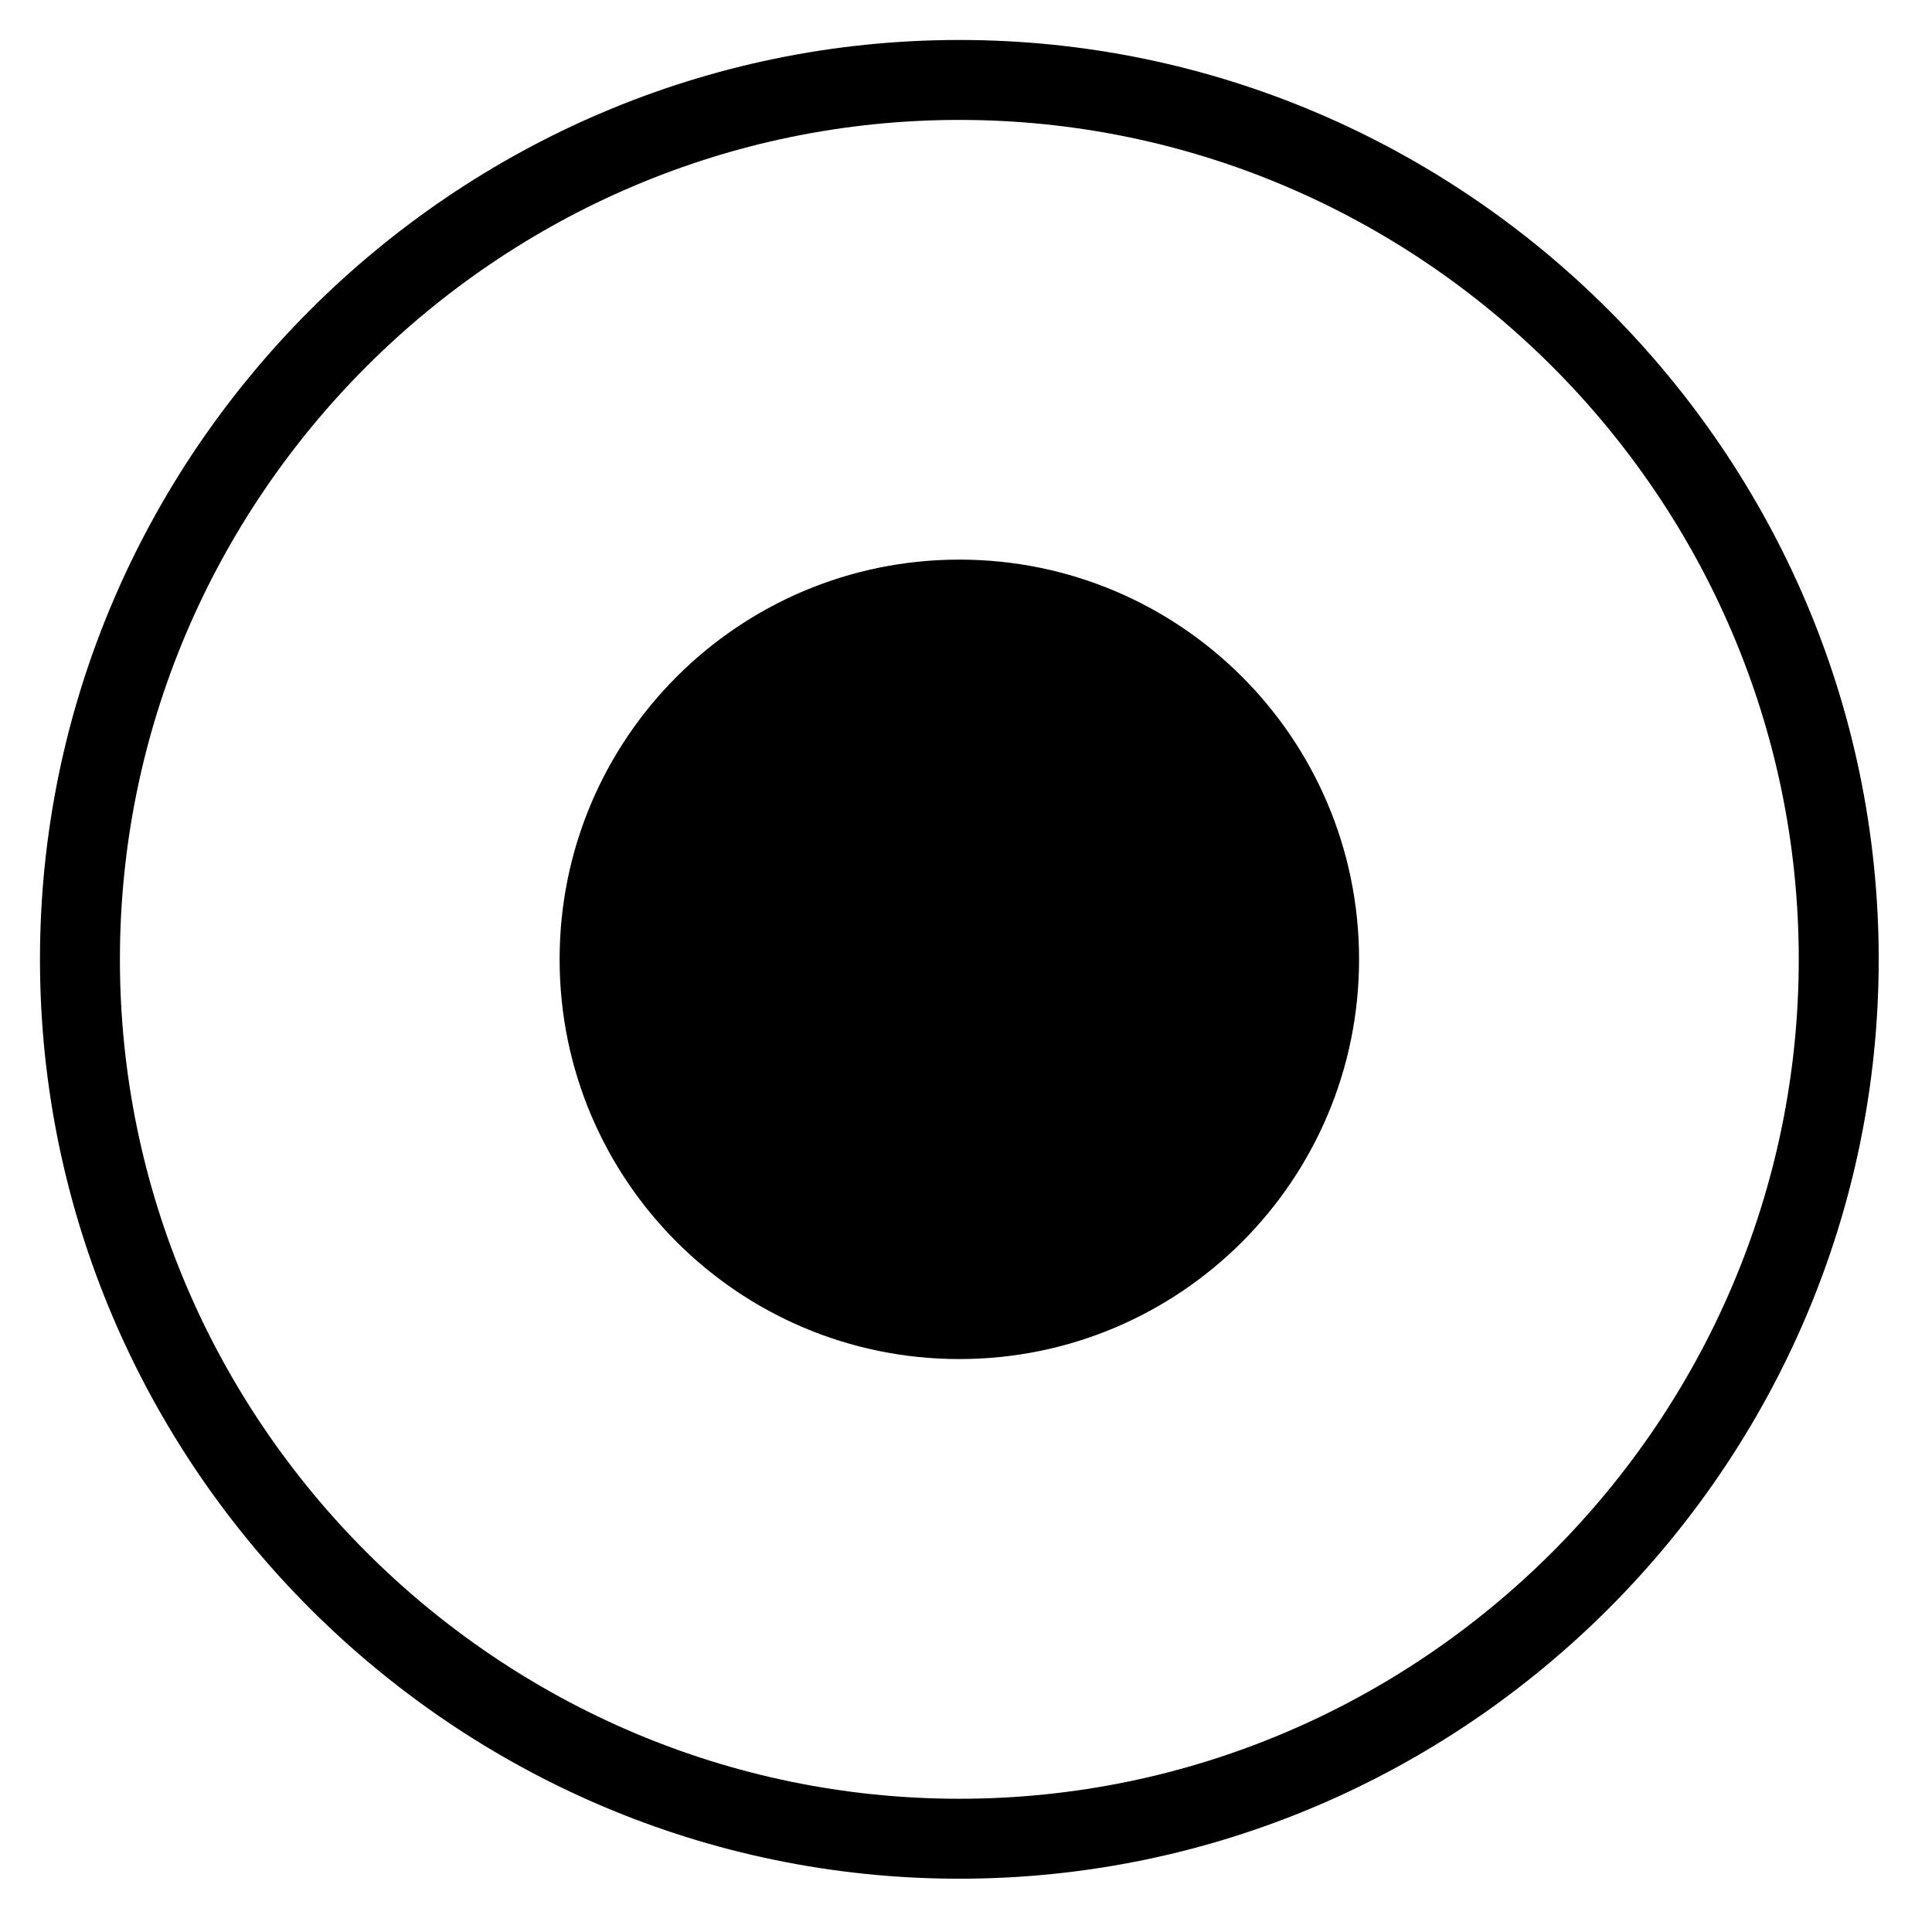
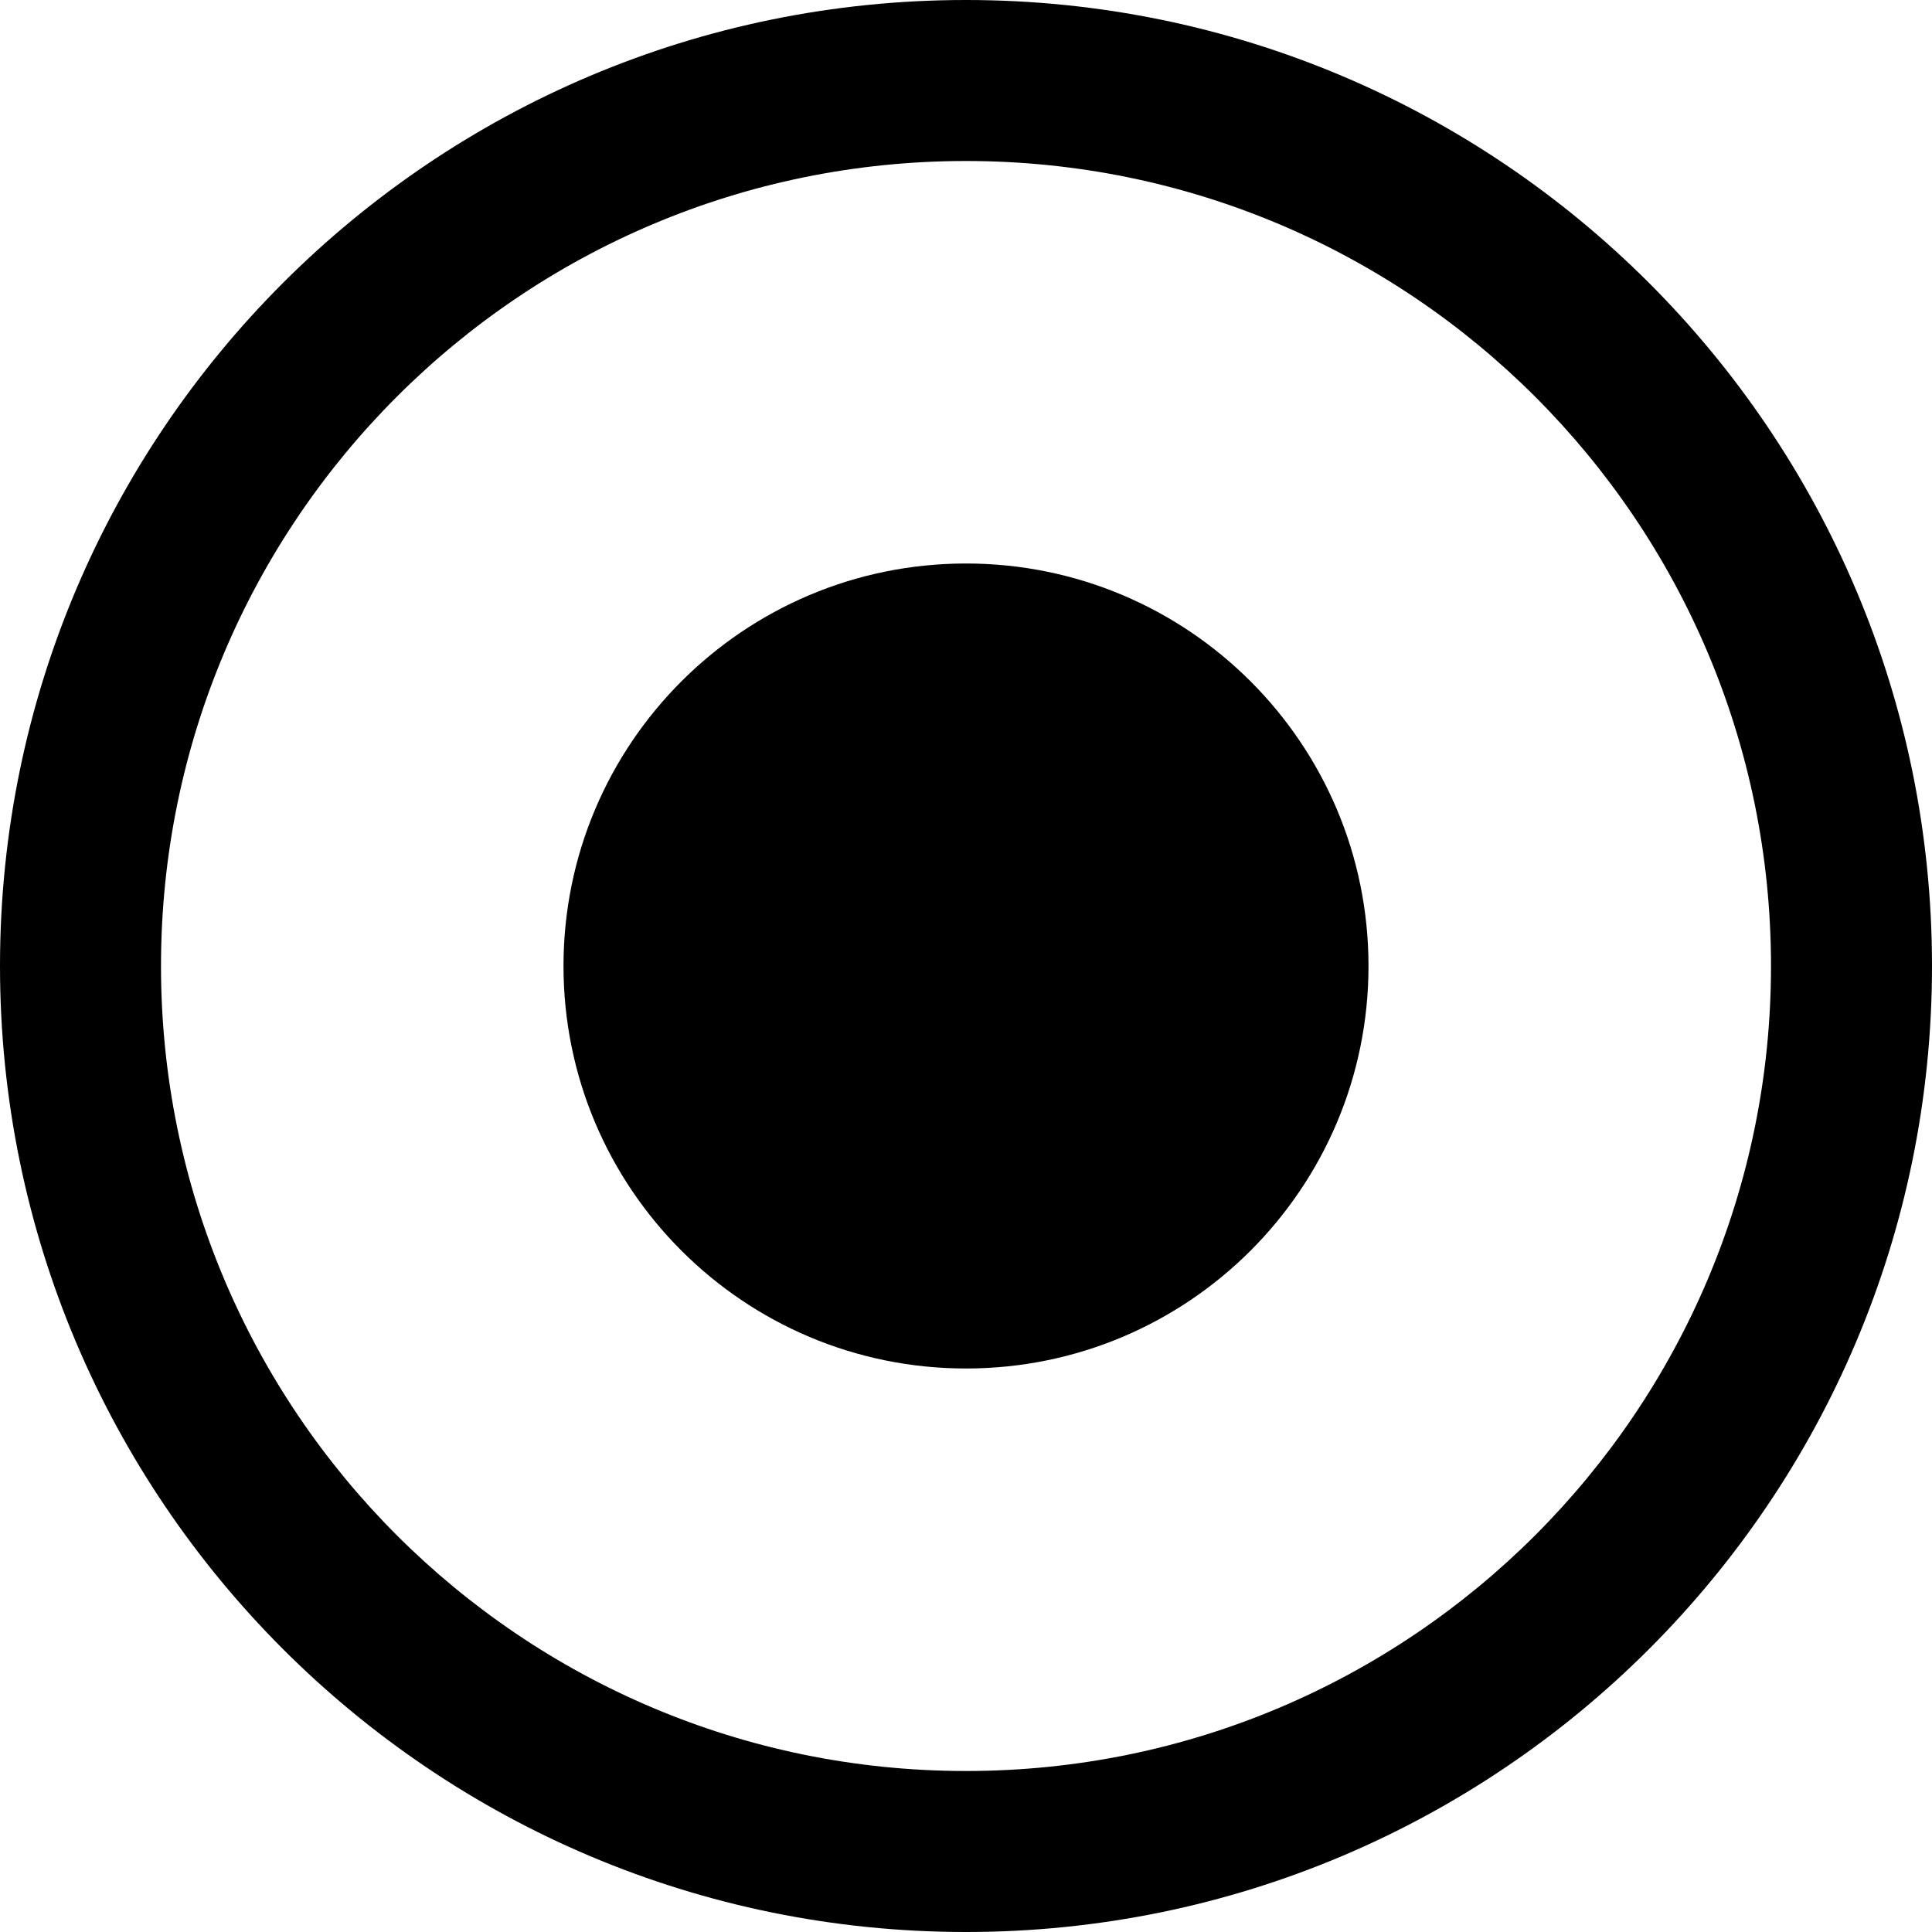
- <svg viewBox="0 0 29 29">
+ <svg viewBox="0 0 24 24">
  <g fill-rule="evenodd">
-     <path d="M14.4 1.8C21.331 1.8 27 7.469 27 14.4S21.331 27 14.4 27 1.8 21.331 1.8 14.4 7.469 1.8 14.4 1.8zm0-1.2C6.811.6.6 6.811.6 14.4c0 7.589 6.211 13.8 13.8 13.8 7.589 0 13.8-6.211 13.8-13.8C28.2 6.811 21.989.6 14.4.6z" />
-     <circle cx="14.4" cy="14.4" r="6" />
+     <path fill-rule="nonzero" d="M12 22c5.523 0 10-4.477 10-10S17.523 2 12 2 2 6.477 2 12s4.477 10 10 10zm0 2C5.373 24 0 18.627 0 12S5.373 0 12 0s12 5.373 12 12-5.373 12-12 12z" />
+     <circle cx="12" cy="12" r="5" />
  </g>
</svg>
